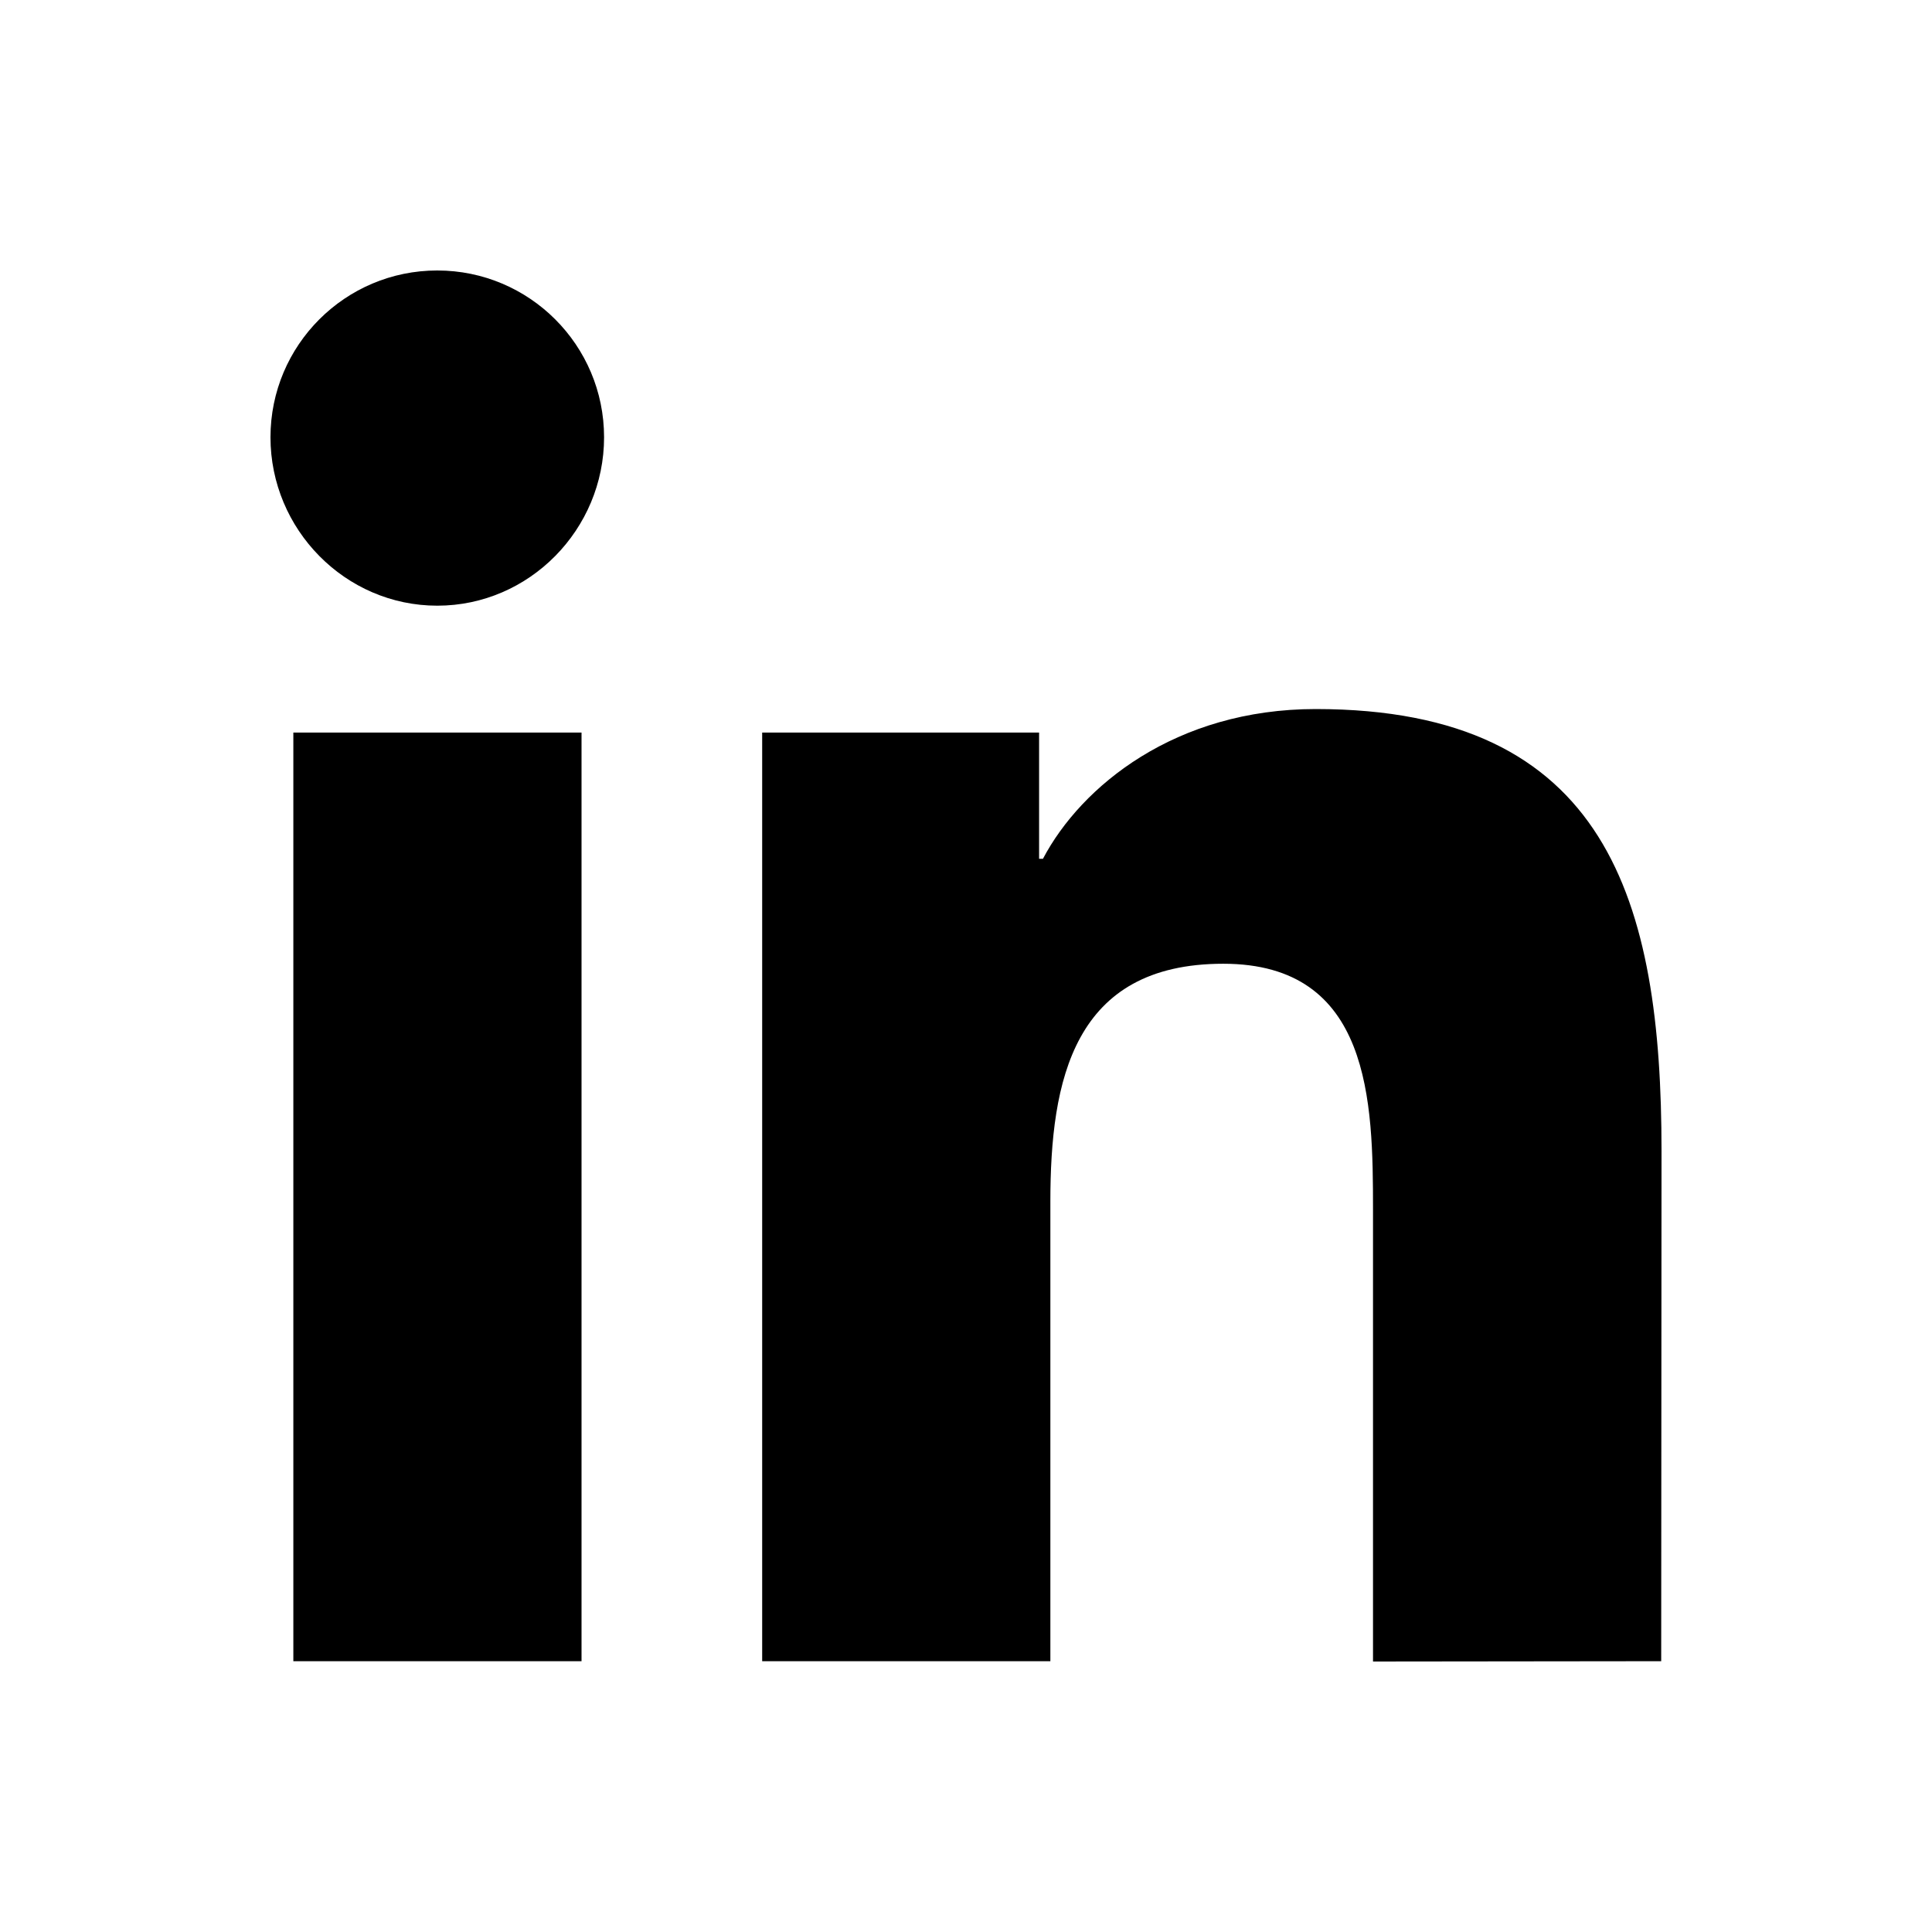
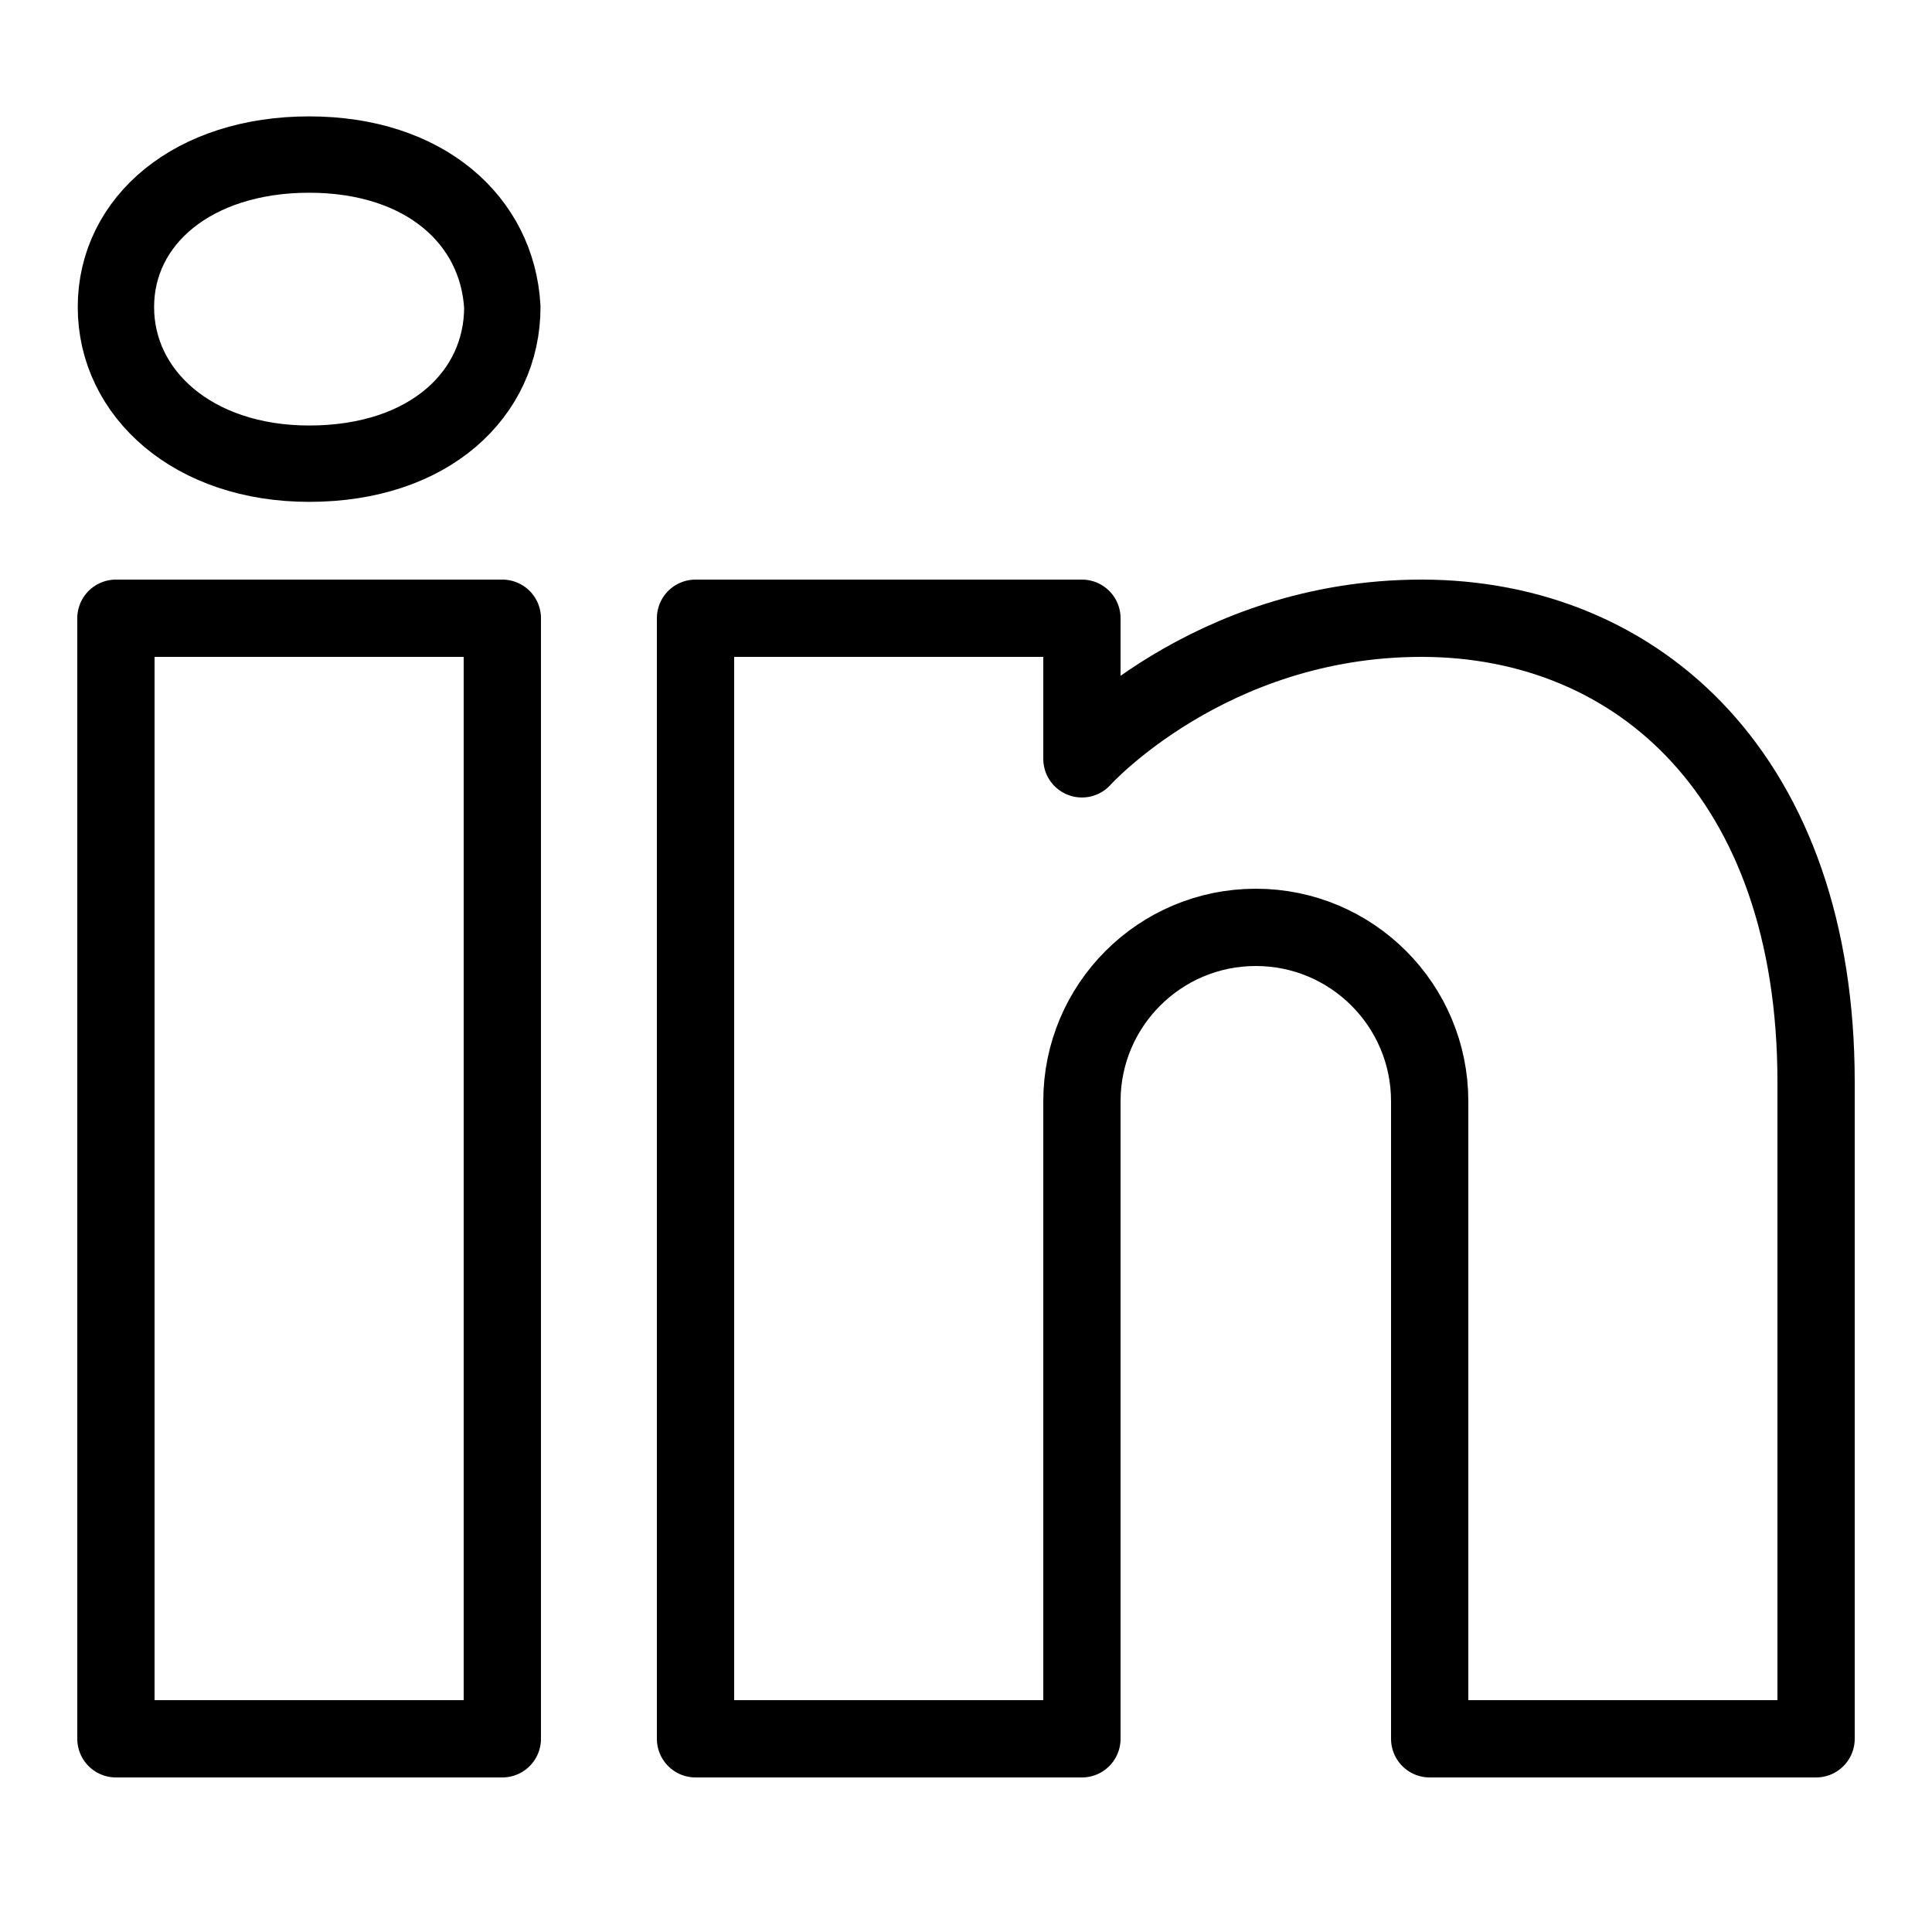
- <svg xmlns="http://www.w3.org/2000/svg" version="1.1" id="linkedin" x="0" y="0" viewBox="0 0 600 600" xml:space="preserve">
-   <path d="M515.9 515.9l.1-158.5c0-77.5-16.7-137.2-107.4-137.2-43.5 0-72.8 23.9-84.7 46.5h-1.2v-39.2h-86v288.4h89.5V373.2c0-37.7 7.1-73.9 53.7-73.9 45.9 0 46.5 42.9 46.5 76.4V516l89.5-.1zM91.1 227.5h89.5v288.4H91.1V227.5zM135.8 84C107.2 84 84 107.2 84 135.8s23.2 52.3 51.8 52.3 51.8-23.7 51.8-52.3S164.4 84 135.8 84z" />
+ <svg xmlns="http://www.w3.org/2000/svg" viewBox="0 0 50 50">
+   <path fill="none" stroke="#000" stroke-linecap="round" stroke-linejoin="round" stroke-miterlimit="10" stroke-width="2" d="M3 16h10v29H3z" />
+   <path fill="none" stroke="#000" stroke-linecap="round" stroke-linejoin="round" stroke-miterlimit="10" stroke-width="1.976" d="M8 12h0c-3 0-5-1.813-5-4.053S5 4 8 4s4.875 1.707 5 3.947C13 10.187 11.125 12 8 12z" />
+   <path fill="none" stroke="#000" stroke-linecap="round" stroke-linejoin="round" stroke-miterlimit="10" stroke-width="2" d="M37 28.5a4.5 4.5 0 00-9 0V45H18V16h10v3.639S31.27 16 36.787 16C42.422 16 47 20.135 47 28v17H37V28.5" />
</svg>
